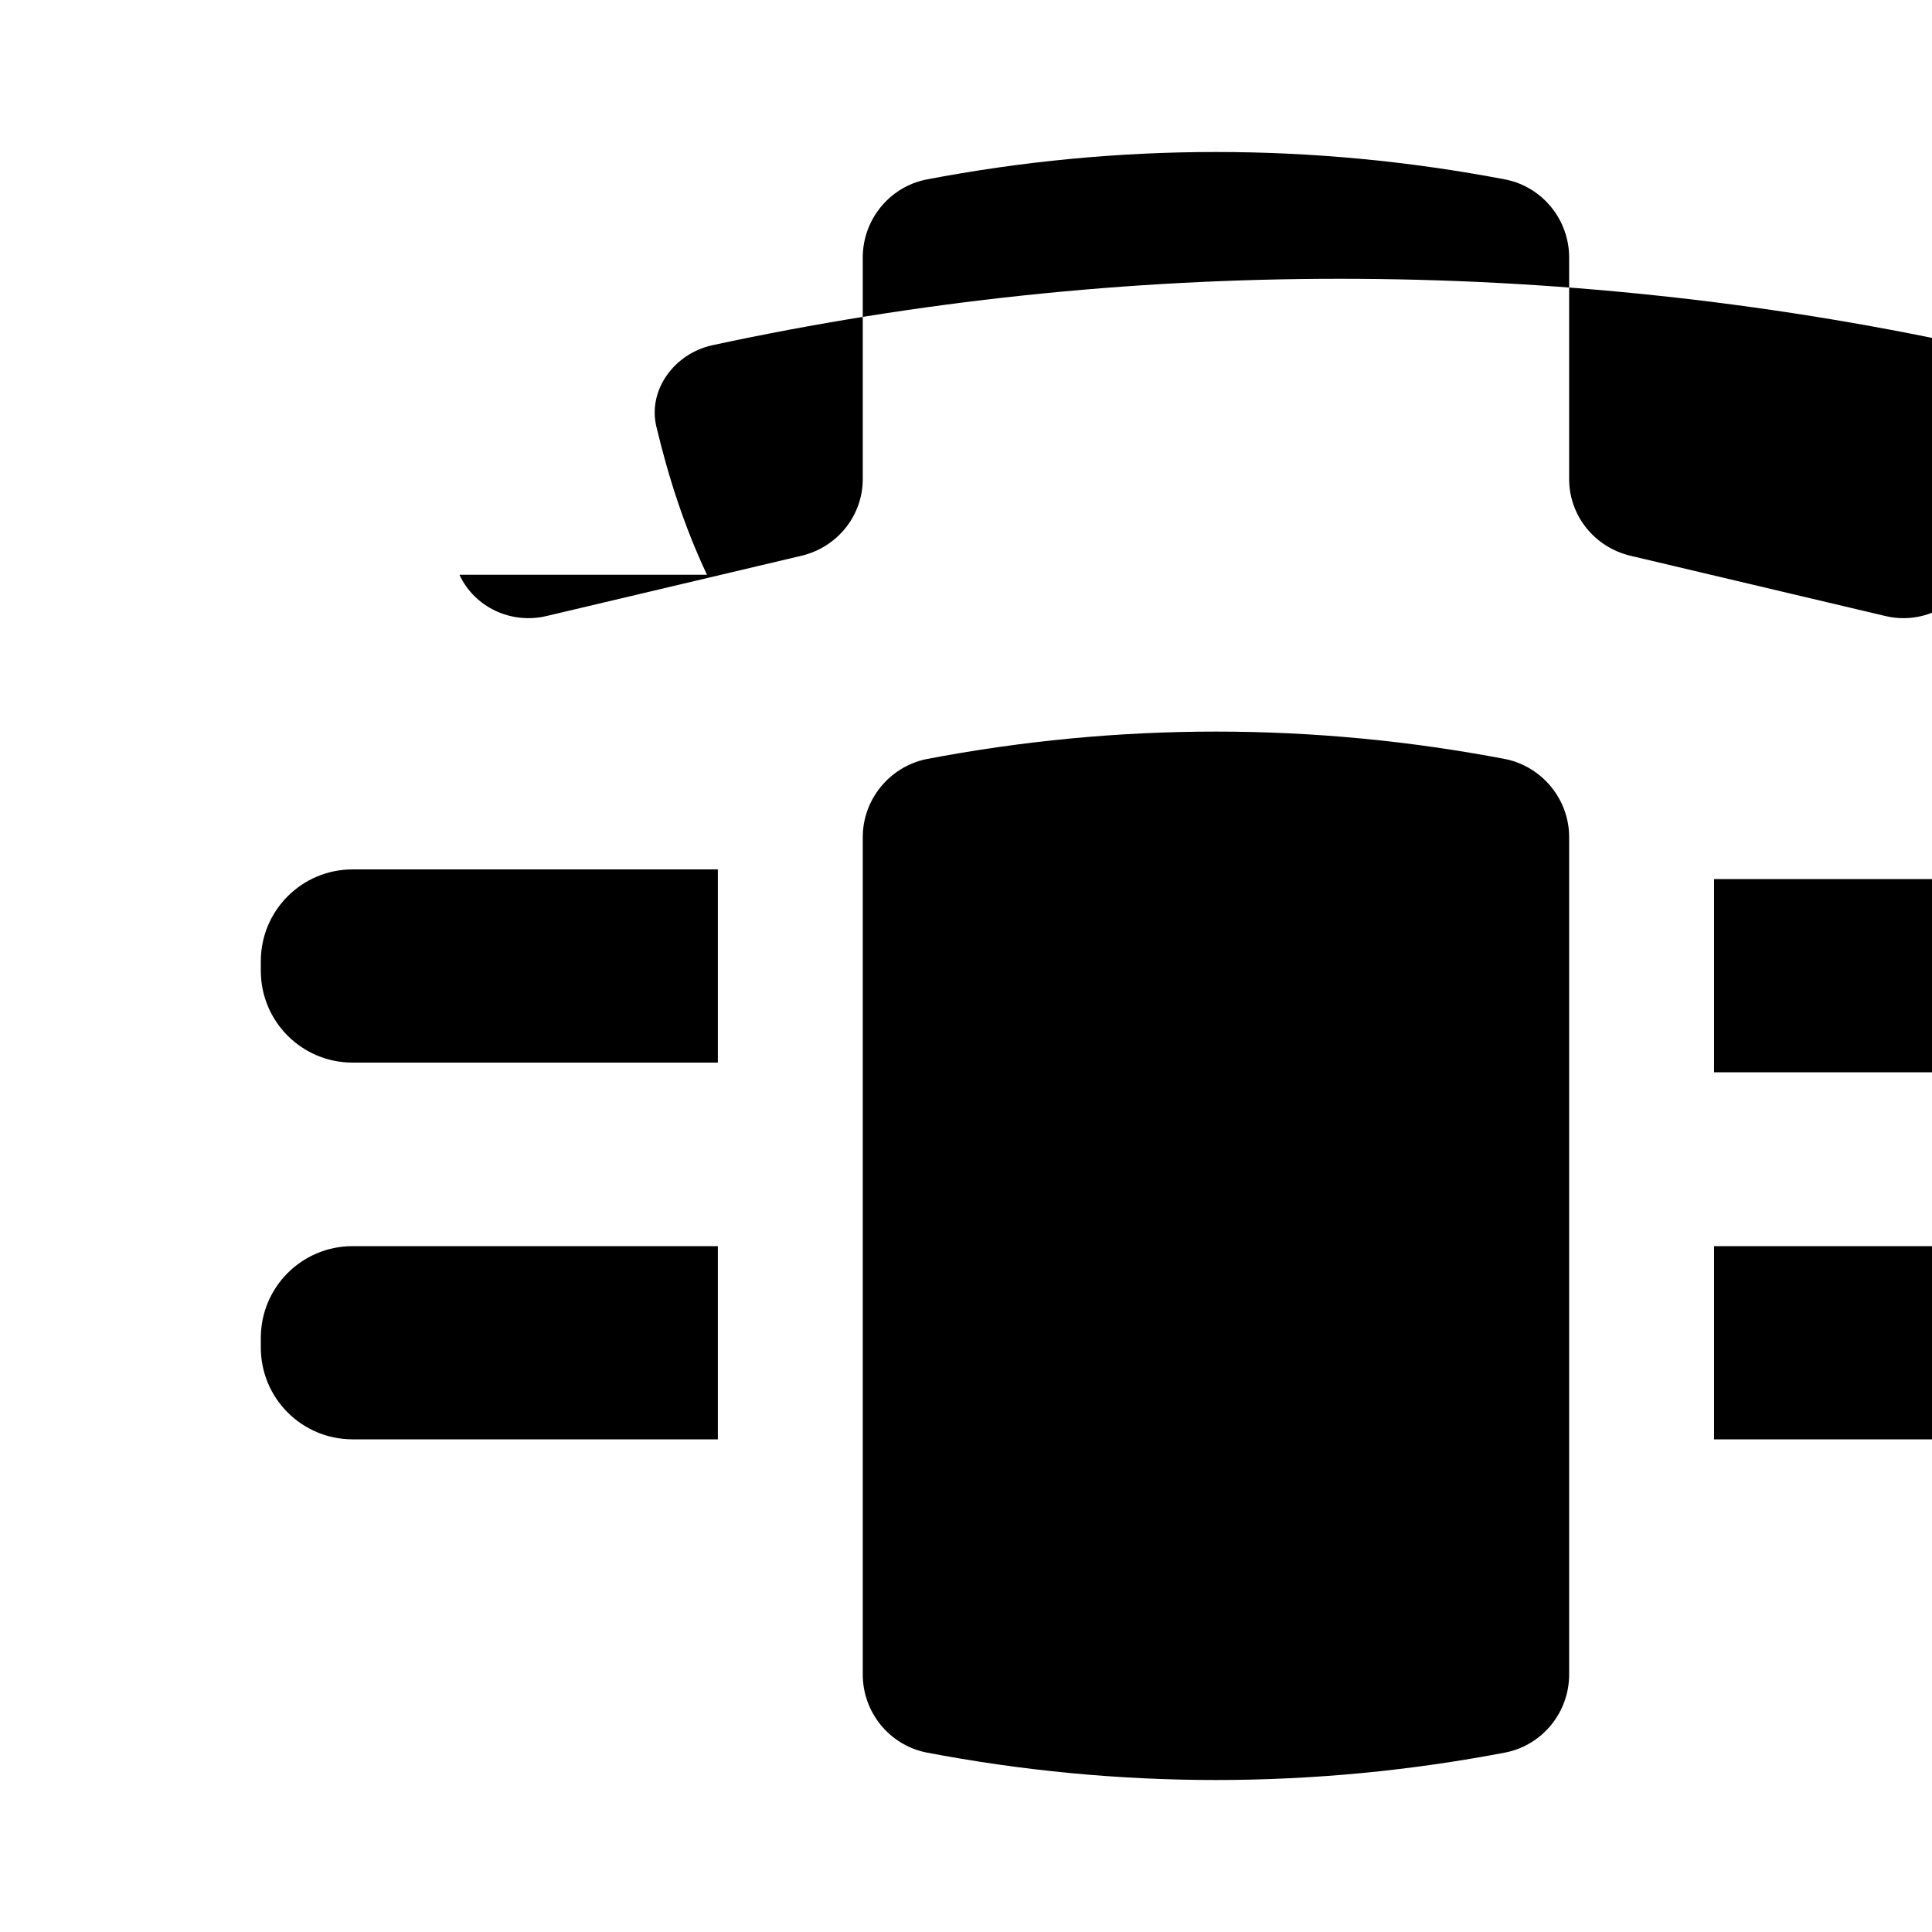
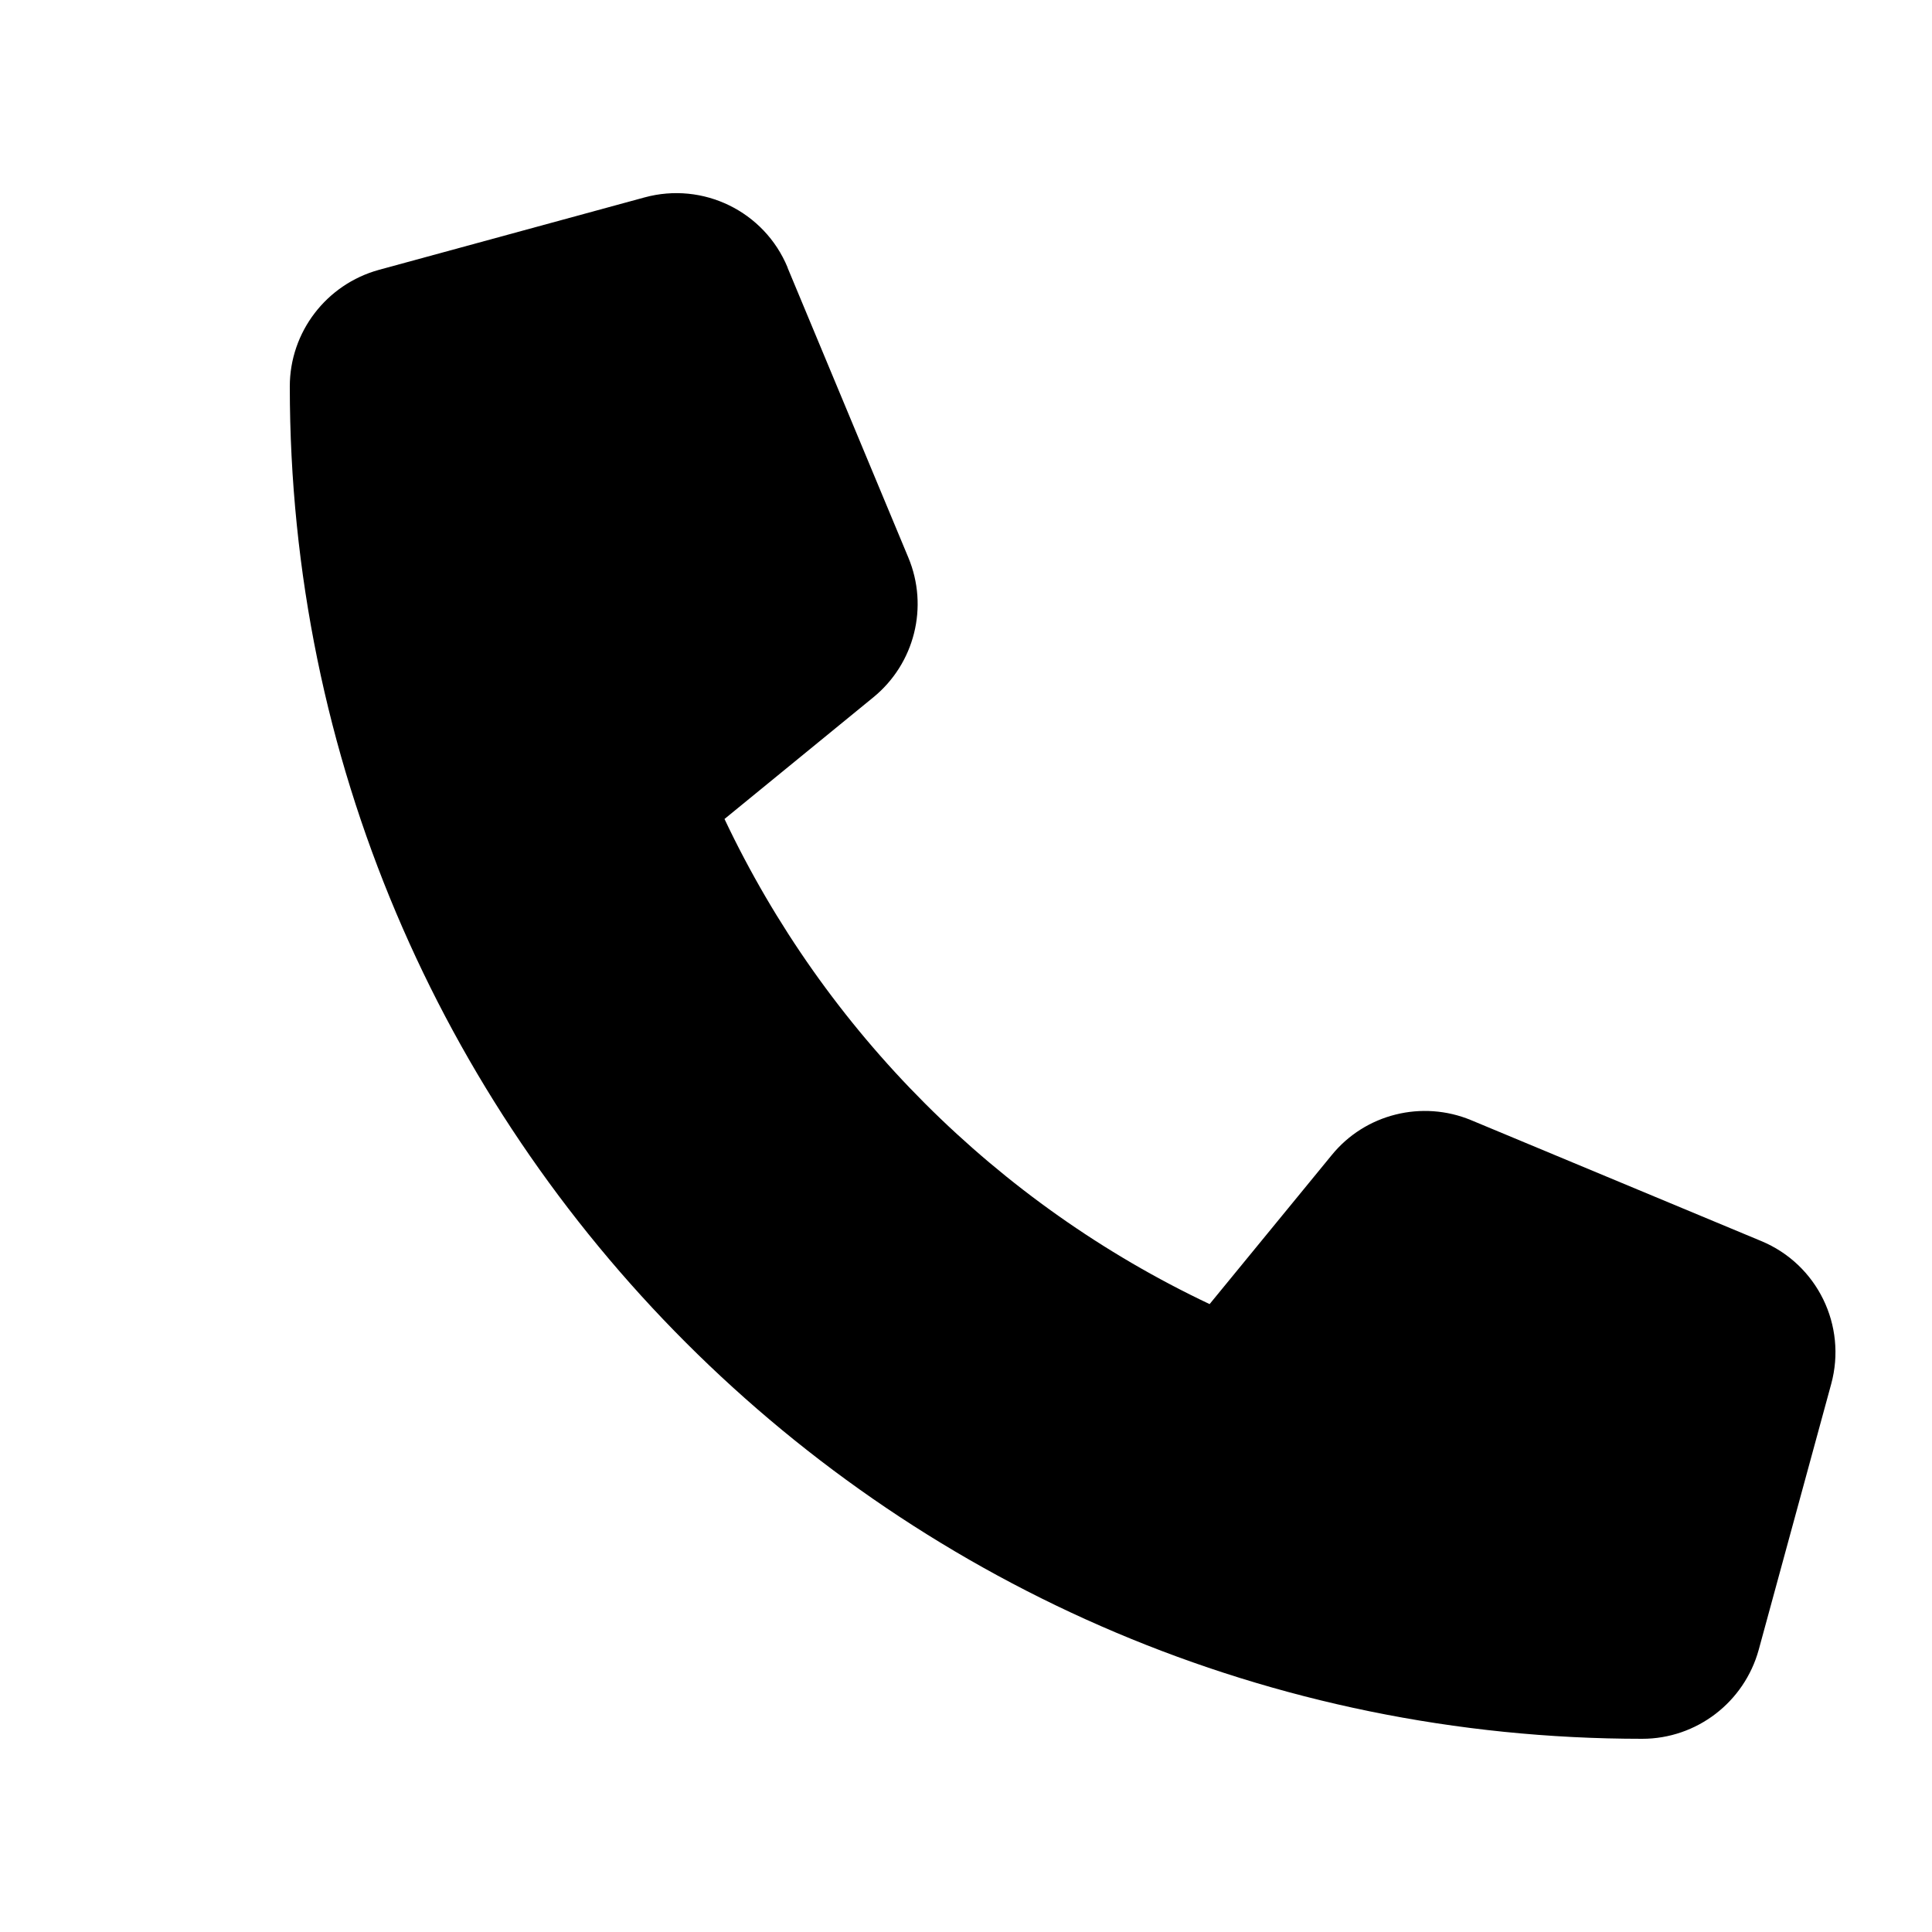
<svg xmlns="http://www.w3.org/2000/svg" viewBox="0 0 640 640">
-   <path d="M152.2 190.4C157.2 201.2 169.3 206.8 180.9 204.1L265.5 184.1C277.3 181.3 285.8 170.9 285.8 158.7L285.8 85.3C285.8 72.8 294.6 62 306.7 59.5C370.4 47.3 435.2 47.3 498.9 59.5C511 62 519.8 72.8 519.8 85.3L519.8 158.7C519.8 170.9 528.3 181.3 540.1 184.1L624.7 204.1C636.3 206.8 648.4 201.2 653.4 190.4C660.9 174.5 666.2 158 670.2 141.2C673 129.1 664.2 117.2 651.8 114.4C515.6 85 372 85 235.8 114.4C223.4 117.2 214.6 129.1 217.4 141.2C221.4 158 226.7 174.5 234.2 190.4L152.2 190.4zM519.8 277.3L519.8 554.7C519.8 567.2 511 578 498.9 580.5C435.2 592.7 370.4 592.7 306.7 580.5C294.6 578 285.8 567.2 285.8 554.7L285.8 277.3C285.8 264.9 294.6 254.1 306.7 251.5C370.4 239.3 435.2 239.3 498.9 251.5C511 254.1 519.8 264.9 519.8 277.3zM116.8 288C100 288 86.4 301.6 86.4 318.4L86.4 321.6C86.4 338.4 100 352 116.8 352L237.8 352L237.8 288L116.8 288zM86.4 446.4C86.4 463.2 100 476.8 116.8 476.8L237.8 476.8L237.8 412.8L116.8 412.8C100 412.8 86.4 426.4 86.4 443.2L86.4 446.4zM688.8 476.8C705.6 476.8 719.2 463.2 719.2 446.4L719.2 443.2C719.2 426.4 705.6 412.8 688.8 412.8L567.8 412.8L567.8 476.8L688.8 476.8zM719.2 321.6C719.2 304.8 705.6 291.2 688.8 291.2L567.8 291.2L567.8 355.2L688.8 355.2C705.6 355.2 719.2 341.6 719.2 324.8L719.2 321.6z" />
+   <g transform="translate(96, 64) scale(1.0)">
+     <path d="M164.9 24.6c-7.7-18.6-28-28.5-47.4-23.2l-88 24C12.1 30.2 0 46 0 64C0 311.4 200.6 512 448 512c18 0 33.8-12.1 38.6-29.5l24-88c5.3-19.4-4.6-39.7-23.2-47.4l-96-40c-16.3-6.8-35.2-2.1-46.3 11.6L304.7 368C234.3 334.7 177.3 277.7 144 207.3L193.3 167c13.7-11.2 18.4-30 11.6-46.3l-40-96z" />
+   </g>
</svg>
